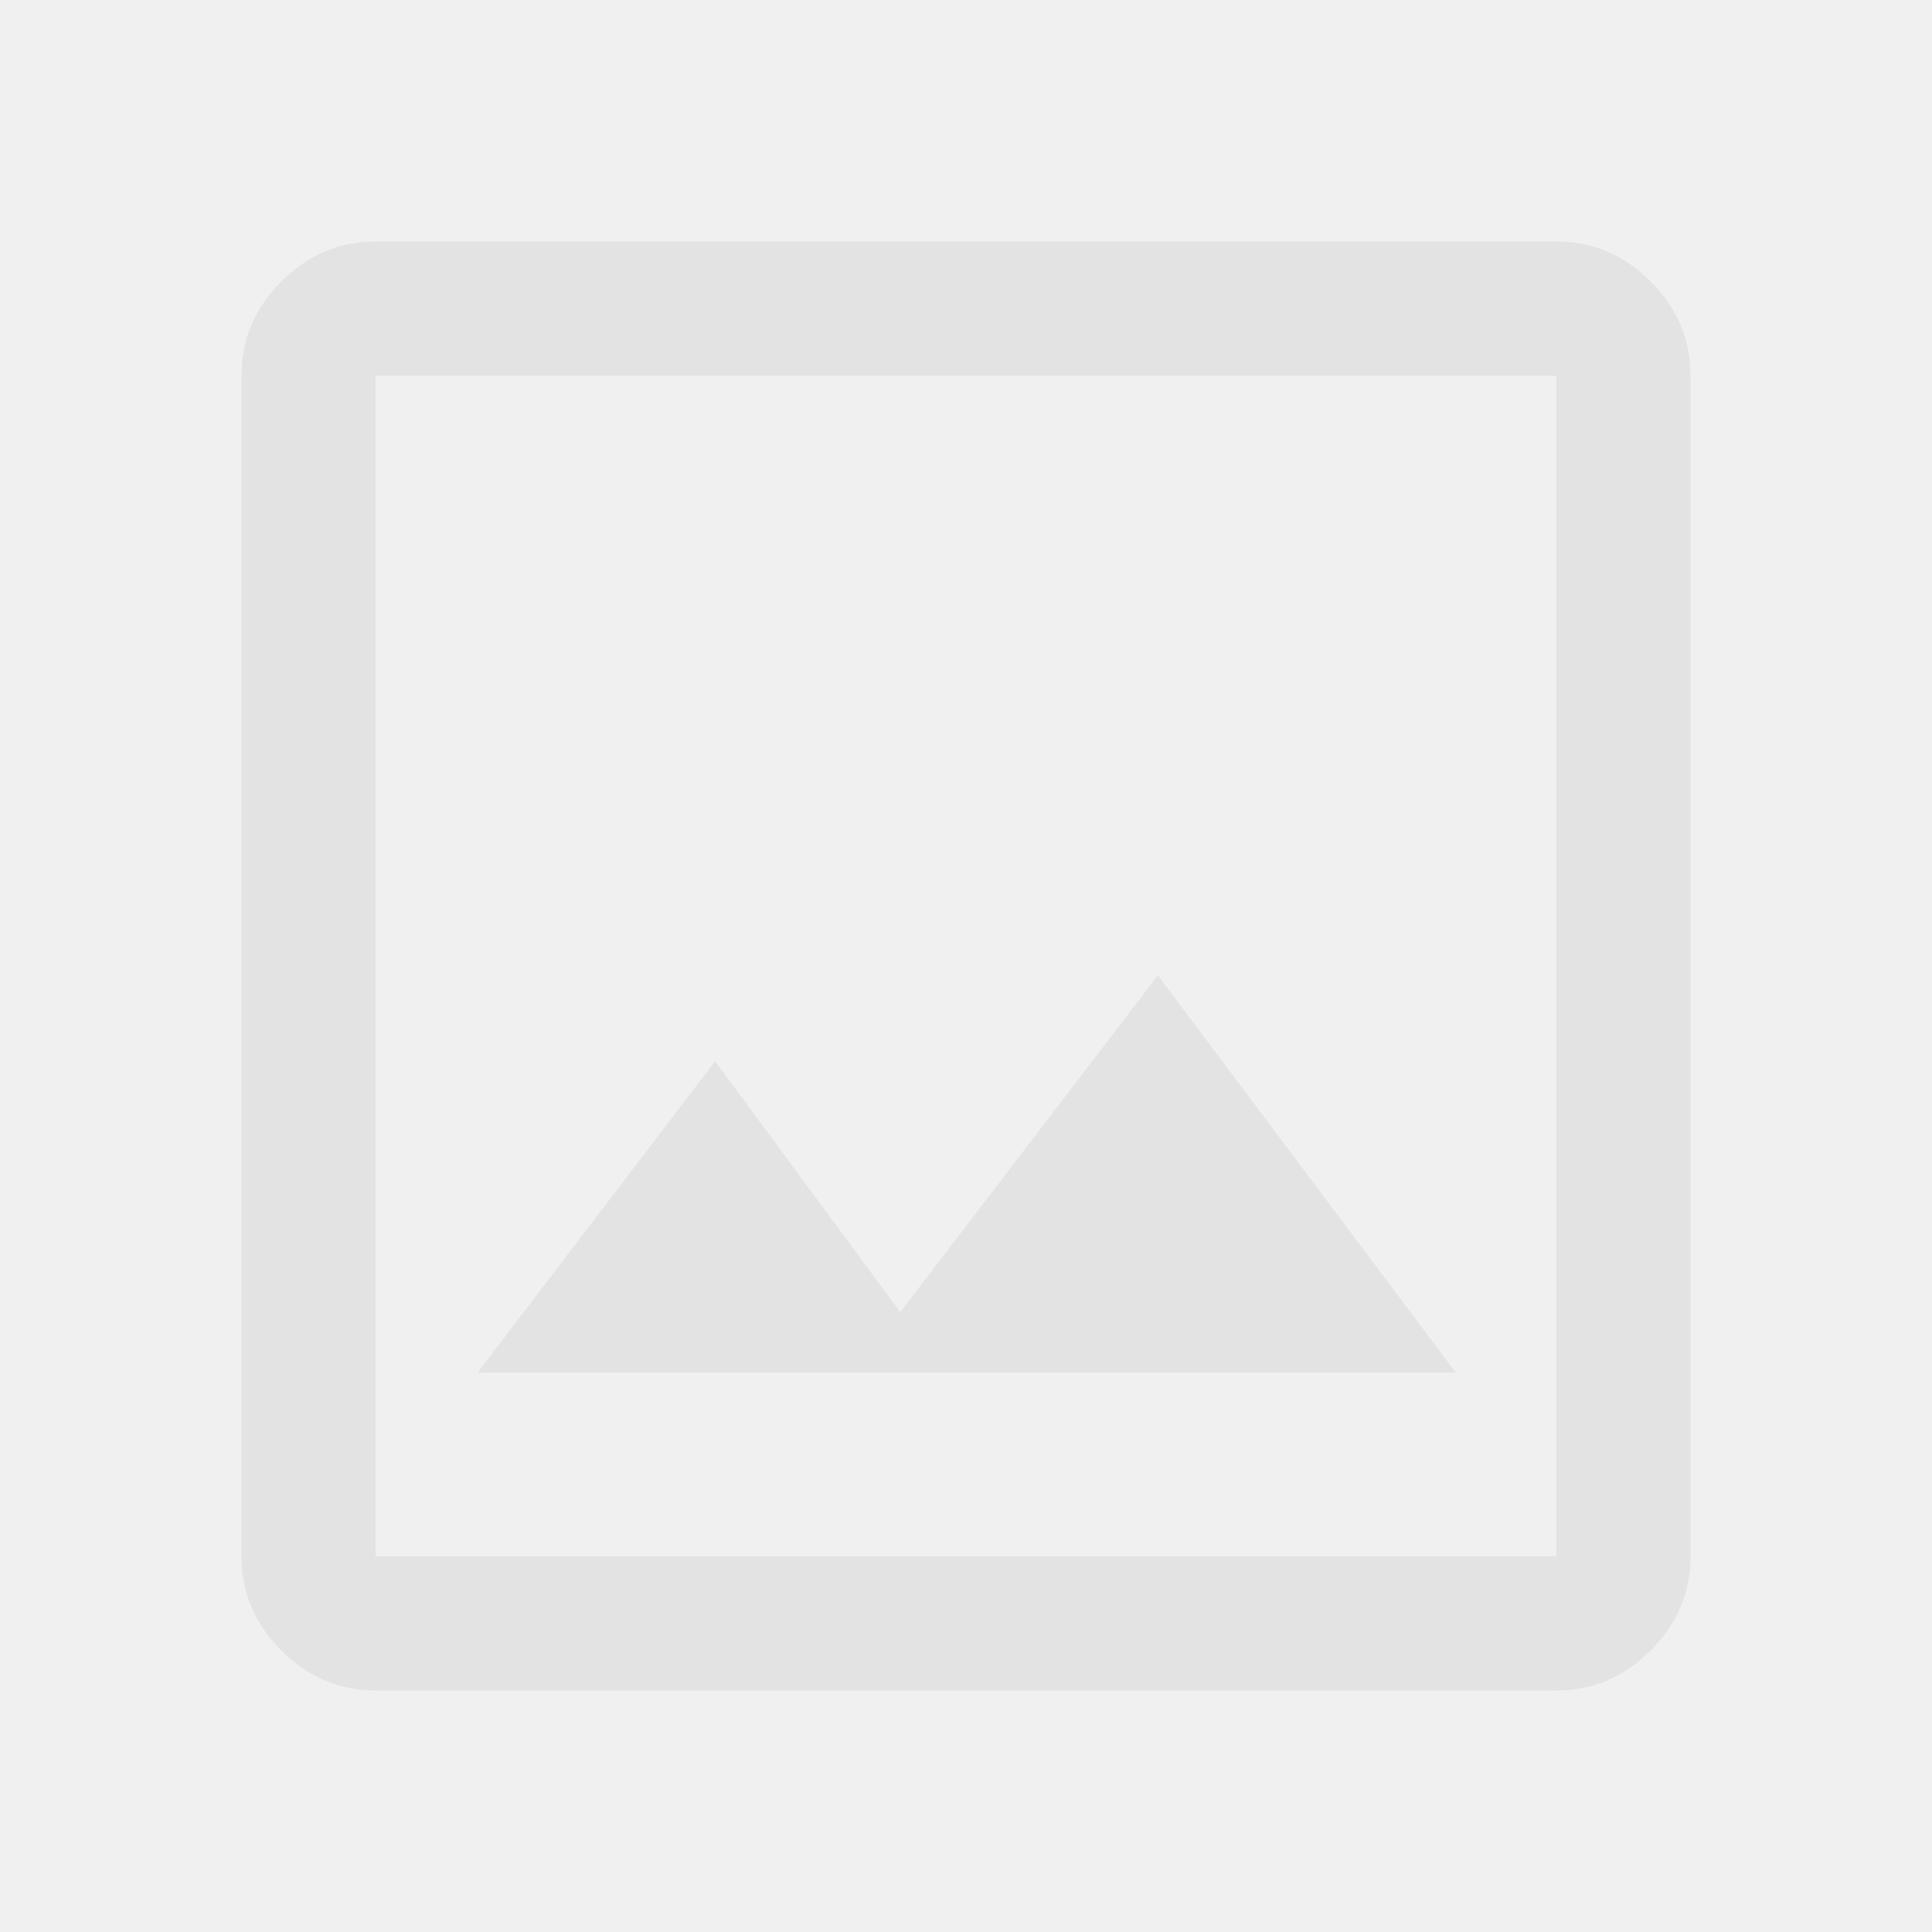
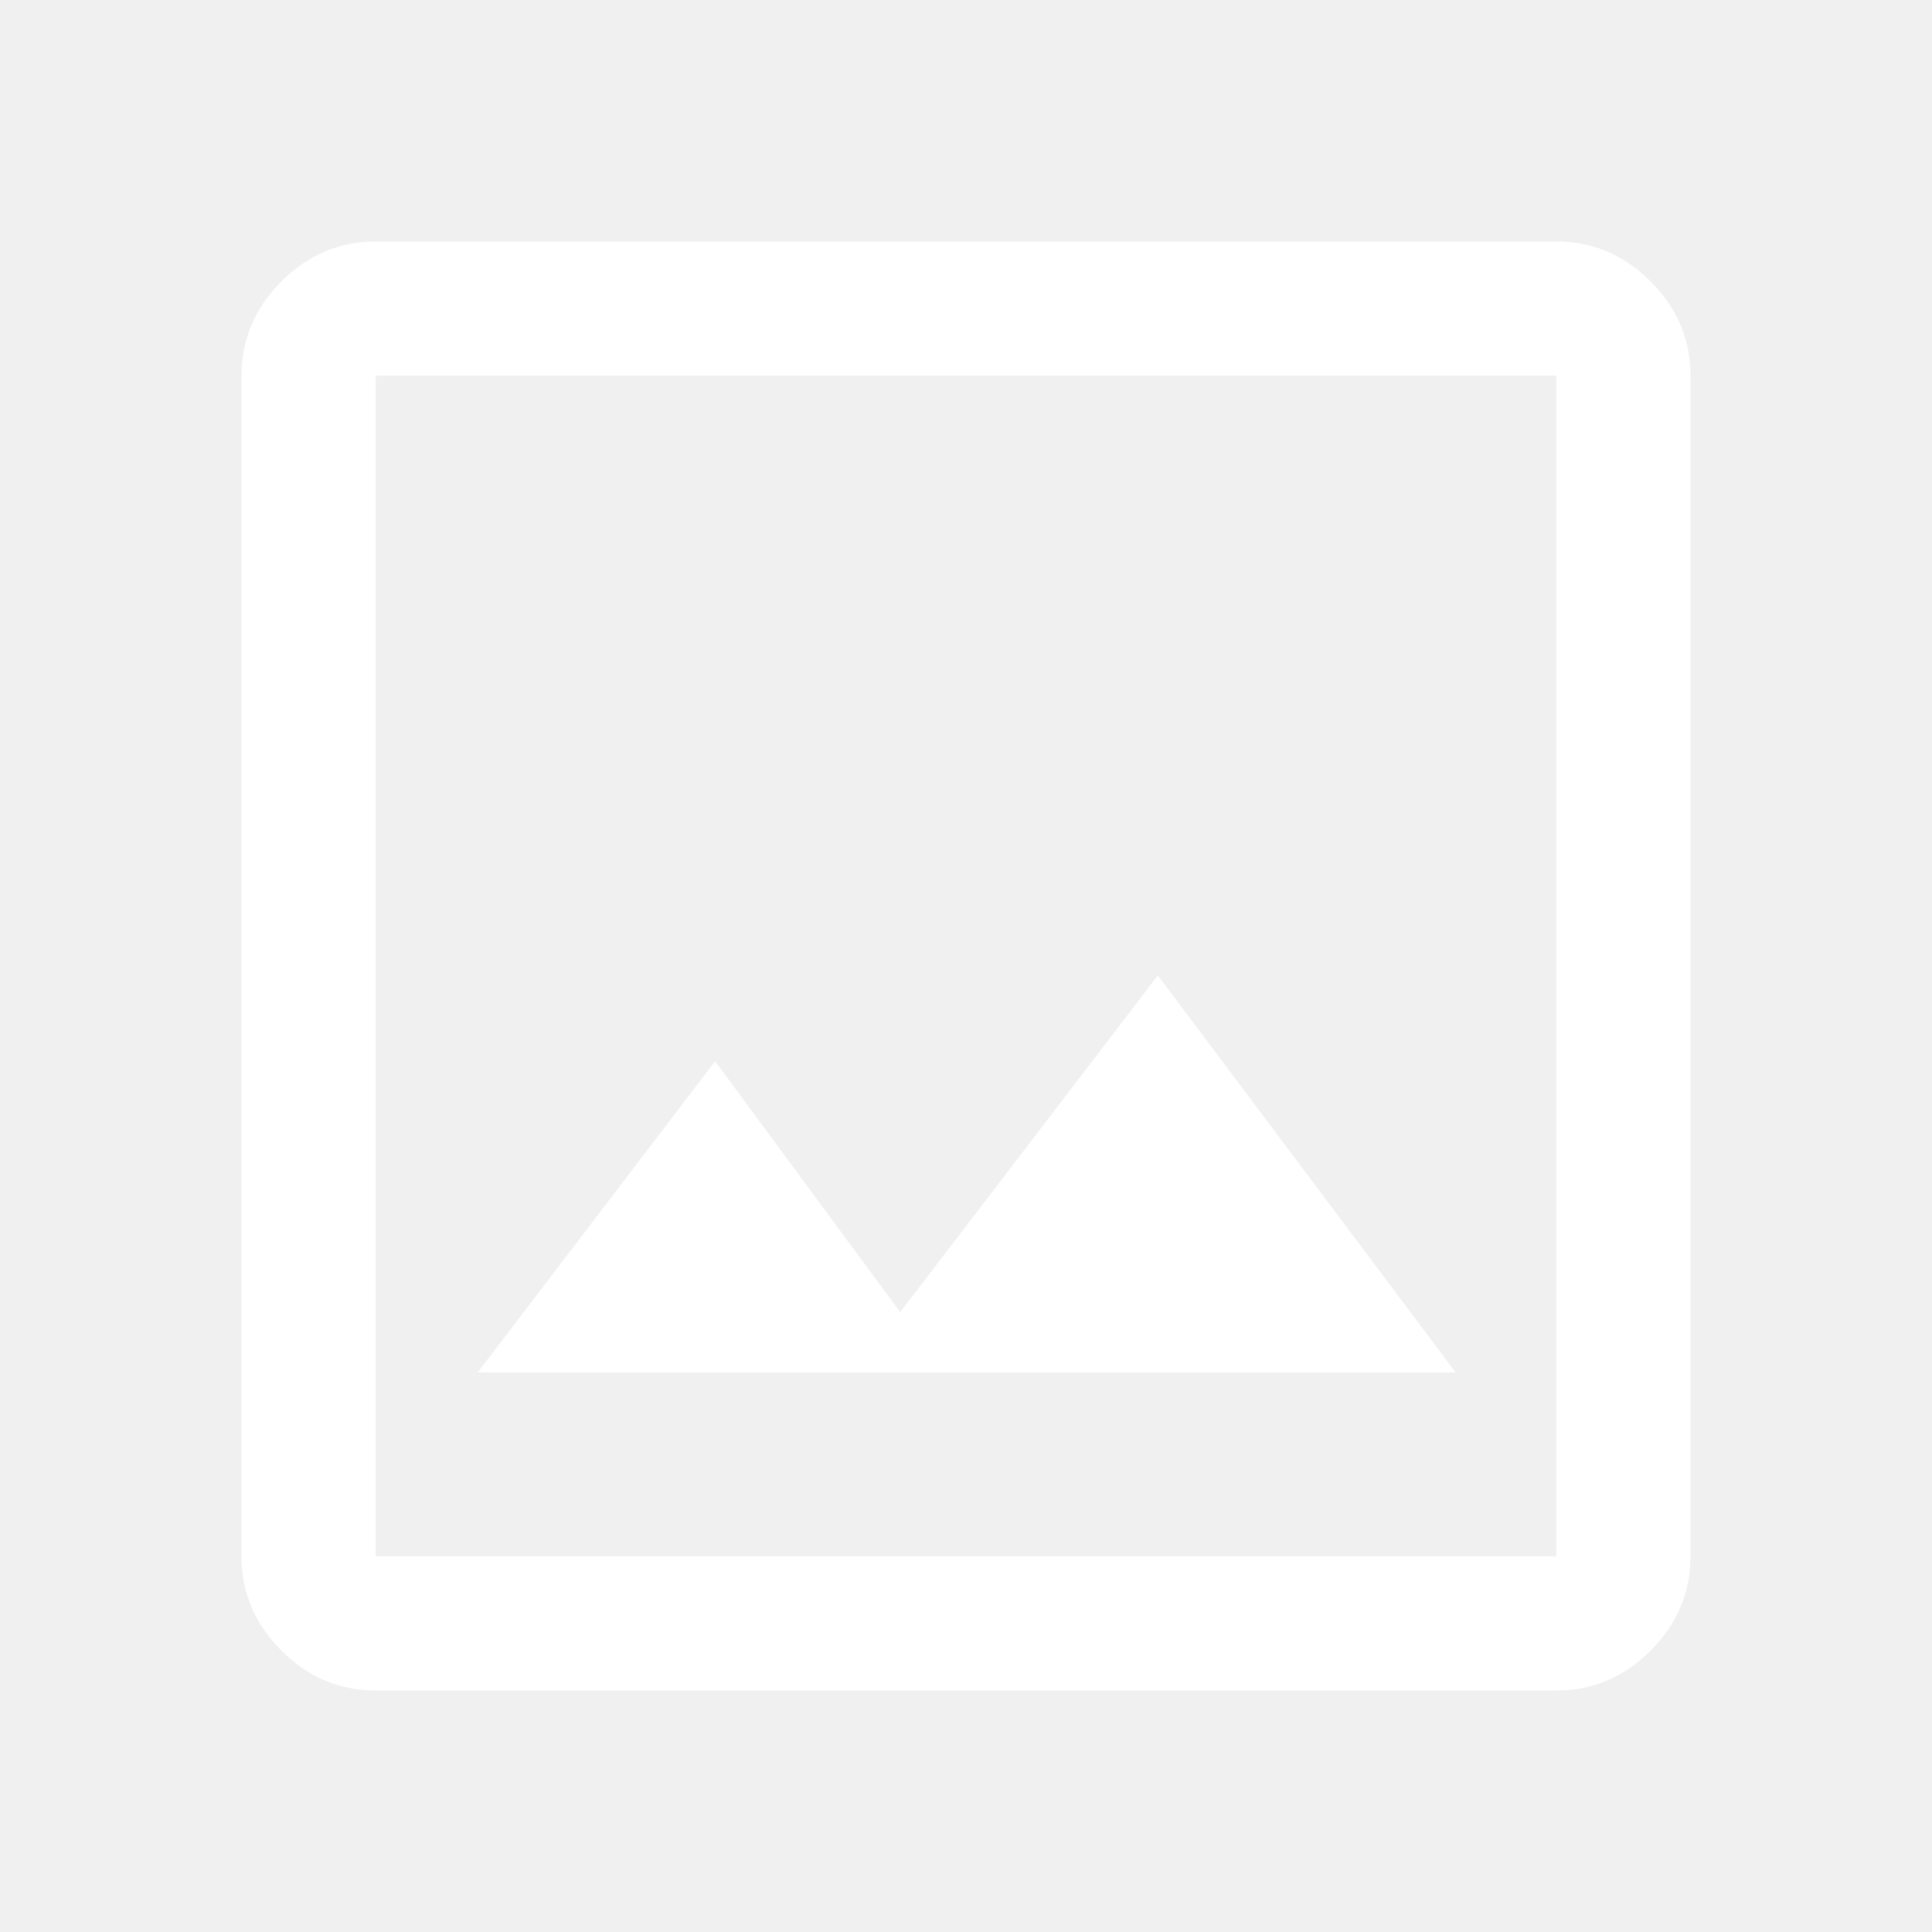
- <svg xmlns="http://www.w3.org/2000/svg" height="40px" viewBox="0 -960 960 960" width="40px" fill="#e3e3e3">
+ <svg xmlns="http://www.w3.org/2000/svg" height="40px" viewBox="0 -960 960 960" width="40px" fill="#ffffff">
  <path d="M186.67-120q-27 0-46.84-19.83Q120-159.67 120-186.67v-586.66q0-27 19.83-46.84Q159.67-840 186.67-840h586.66q27 0 46.84 19.83Q840-800.33 840-773.33v586.66q0 27-19.83 46.84Q800.33-120 773.33-120H186.67Zm0-66.67h586.66v-586.66H186.67v586.66ZM237.33-278h486l-148-197.33-128 167.33-92-124.67-118 154.67Zm-50.66 91.33v-586.66 586.66Z" />
</svg>
